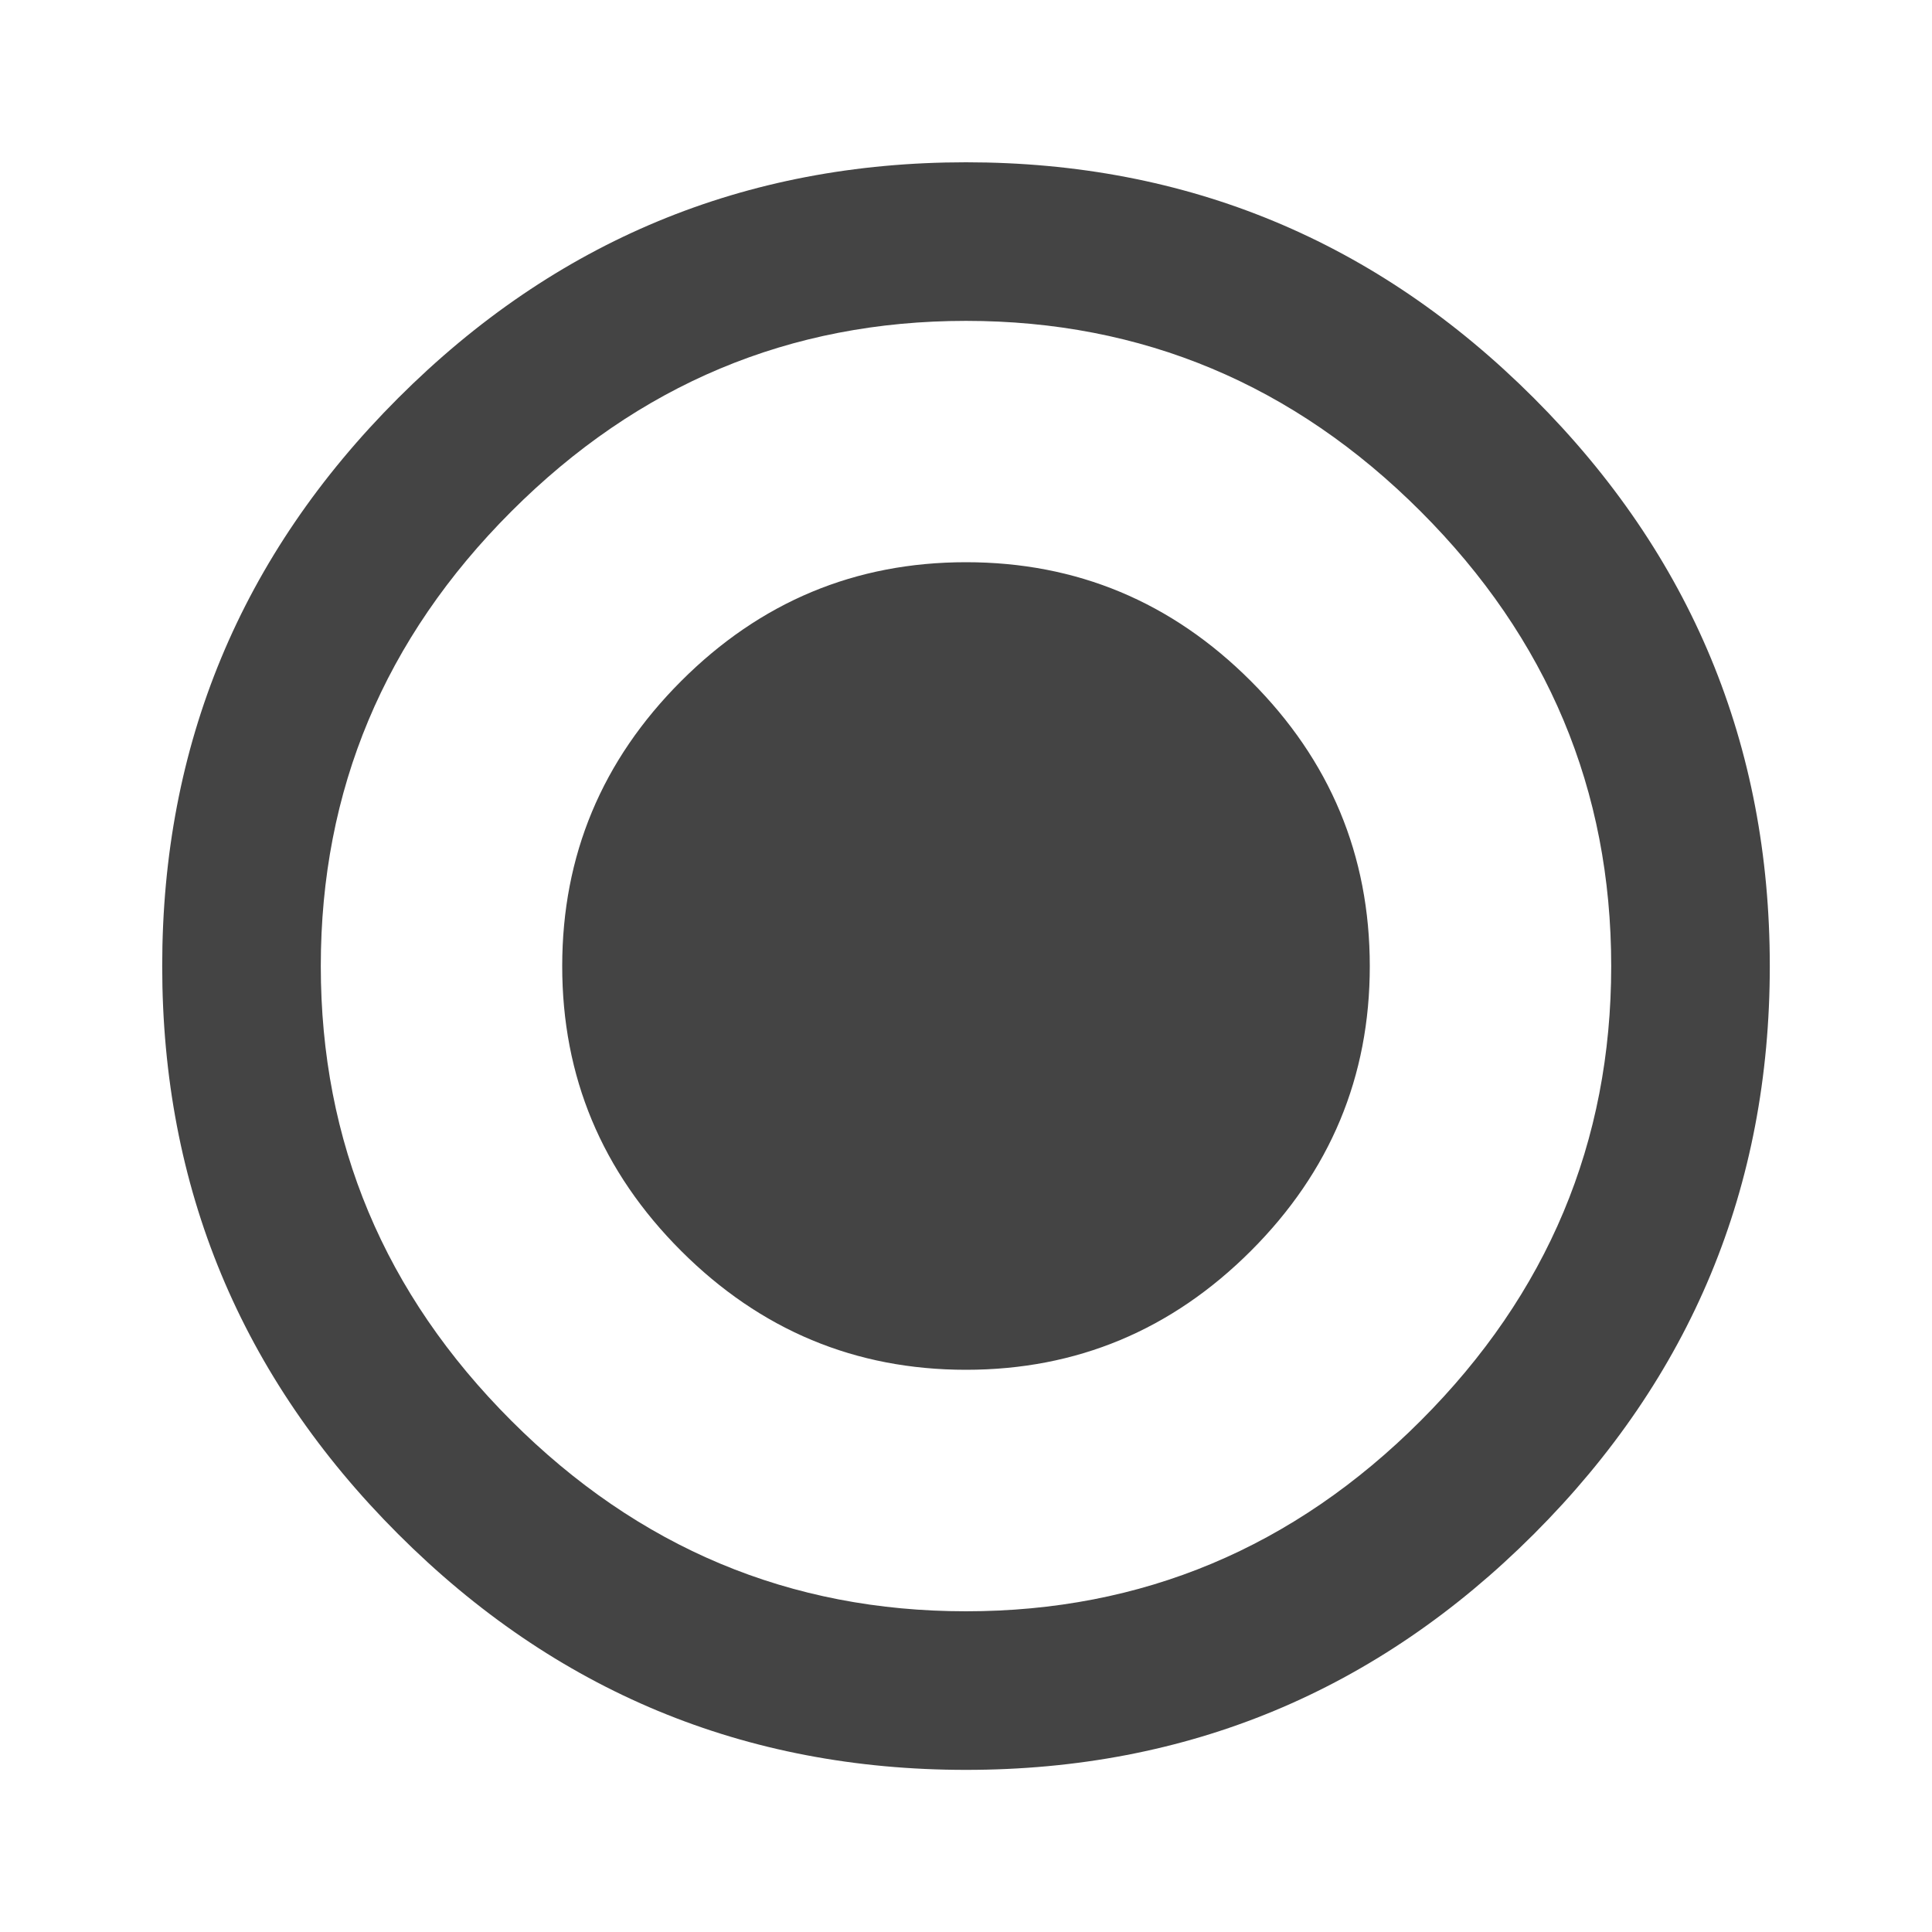
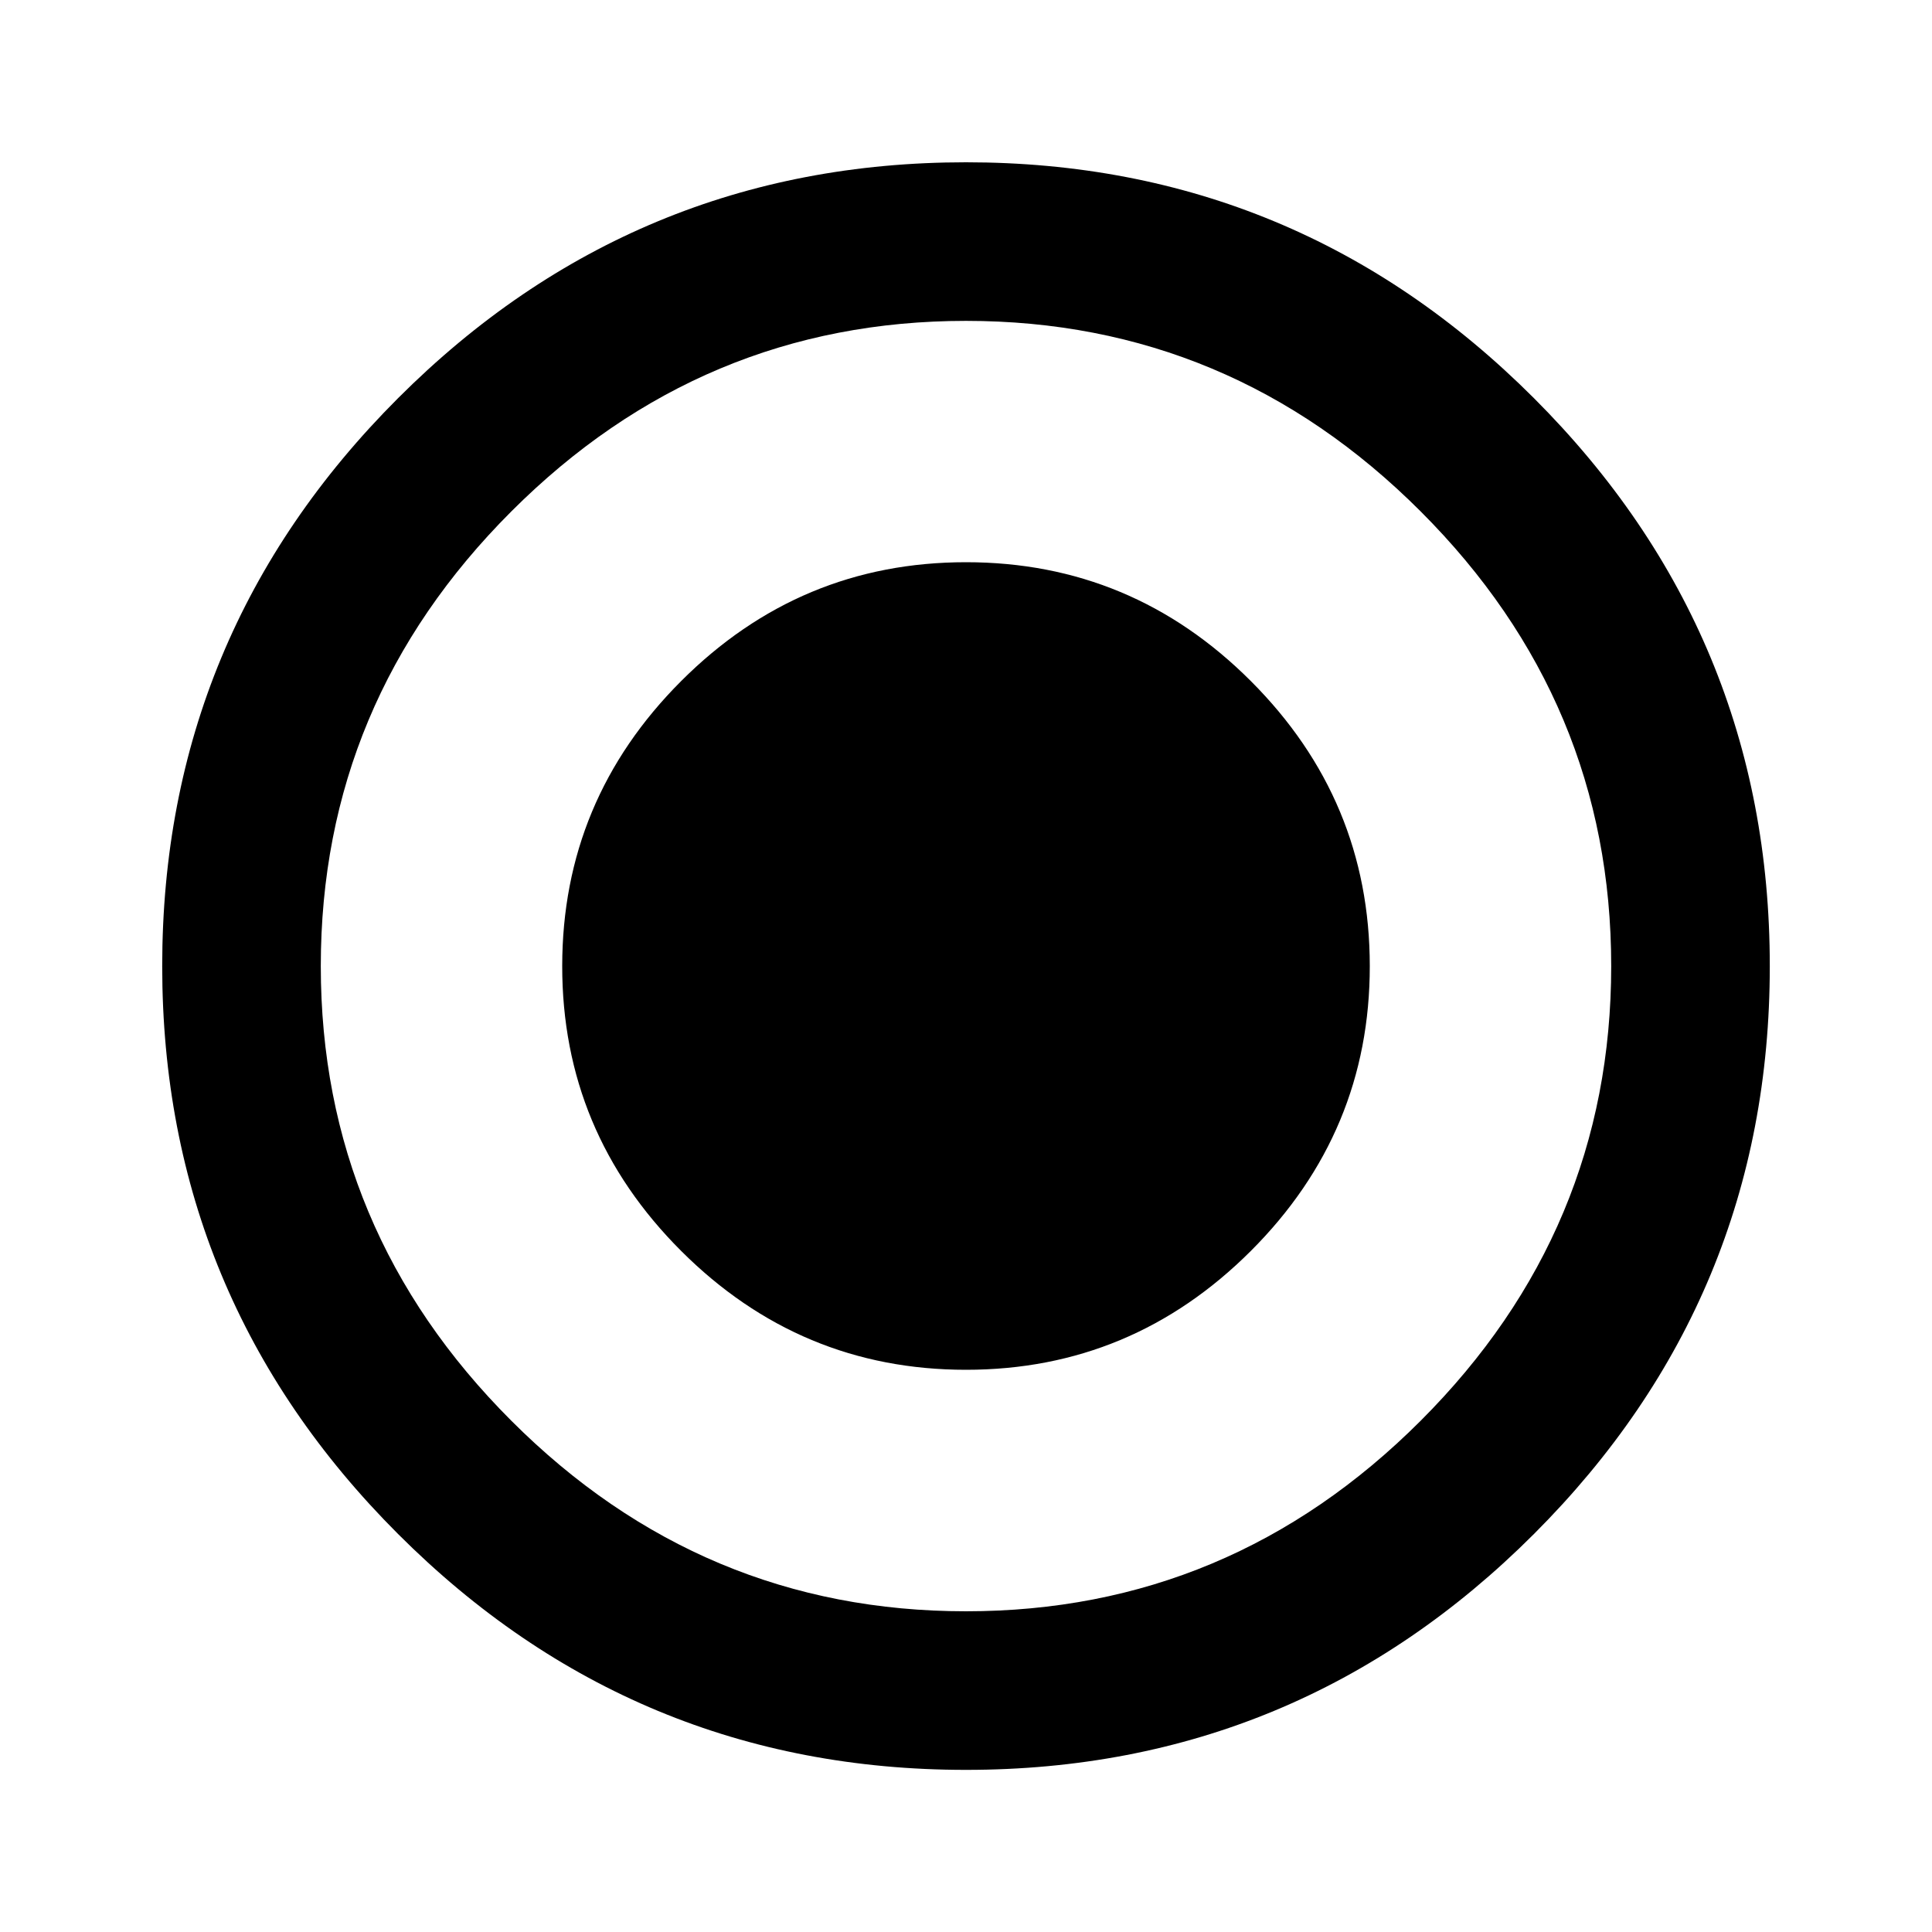
<svg xmlns="http://www.w3.org/2000/svg" version="1.1" width="24" height="24" viewBox="0 0 24 24">
-   <path fill="#444444" d="M12 20.016q3.281 0 5.648-2.367t2.367-5.648-2.367-5.648-5.648-2.367-5.648 2.367-2.367 5.648 2.367 5.648 5.648 2.367zM12 2.016q4.125 0 7.055 2.93t2.93 7.055-2.93 7.055-7.055 2.93-7.055-2.93-2.93-7.055 2.93-7.055 7.055-2.93zM12 6.984q2.063 0 3.539 1.477t1.477 3.539-1.477 3.539-3.539 1.477-3.539-1.477-1.477-3.539 1.477-3.539 3.539-1.477z" />
+   <path fill="#000000" d="M12 20.016q3.281 0 5.648-2.367t2.367-5.648-2.367-5.648-5.648-2.367-5.648 2.367-2.367 5.648 2.367 5.648 5.648 2.367zM12 2.016q4.125 0 7.055 2.93t2.93 7.055-2.93 7.055-7.055 2.93-7.055-2.93-2.93-7.055 2.93-7.055 7.055-2.93zM12 6.984q2.063 0 3.539 1.477t1.477 3.539-1.477 3.539-3.539 1.477-3.539-1.477-1.477-3.539 1.477-3.539 3.539-1.477z" />
</svg>
